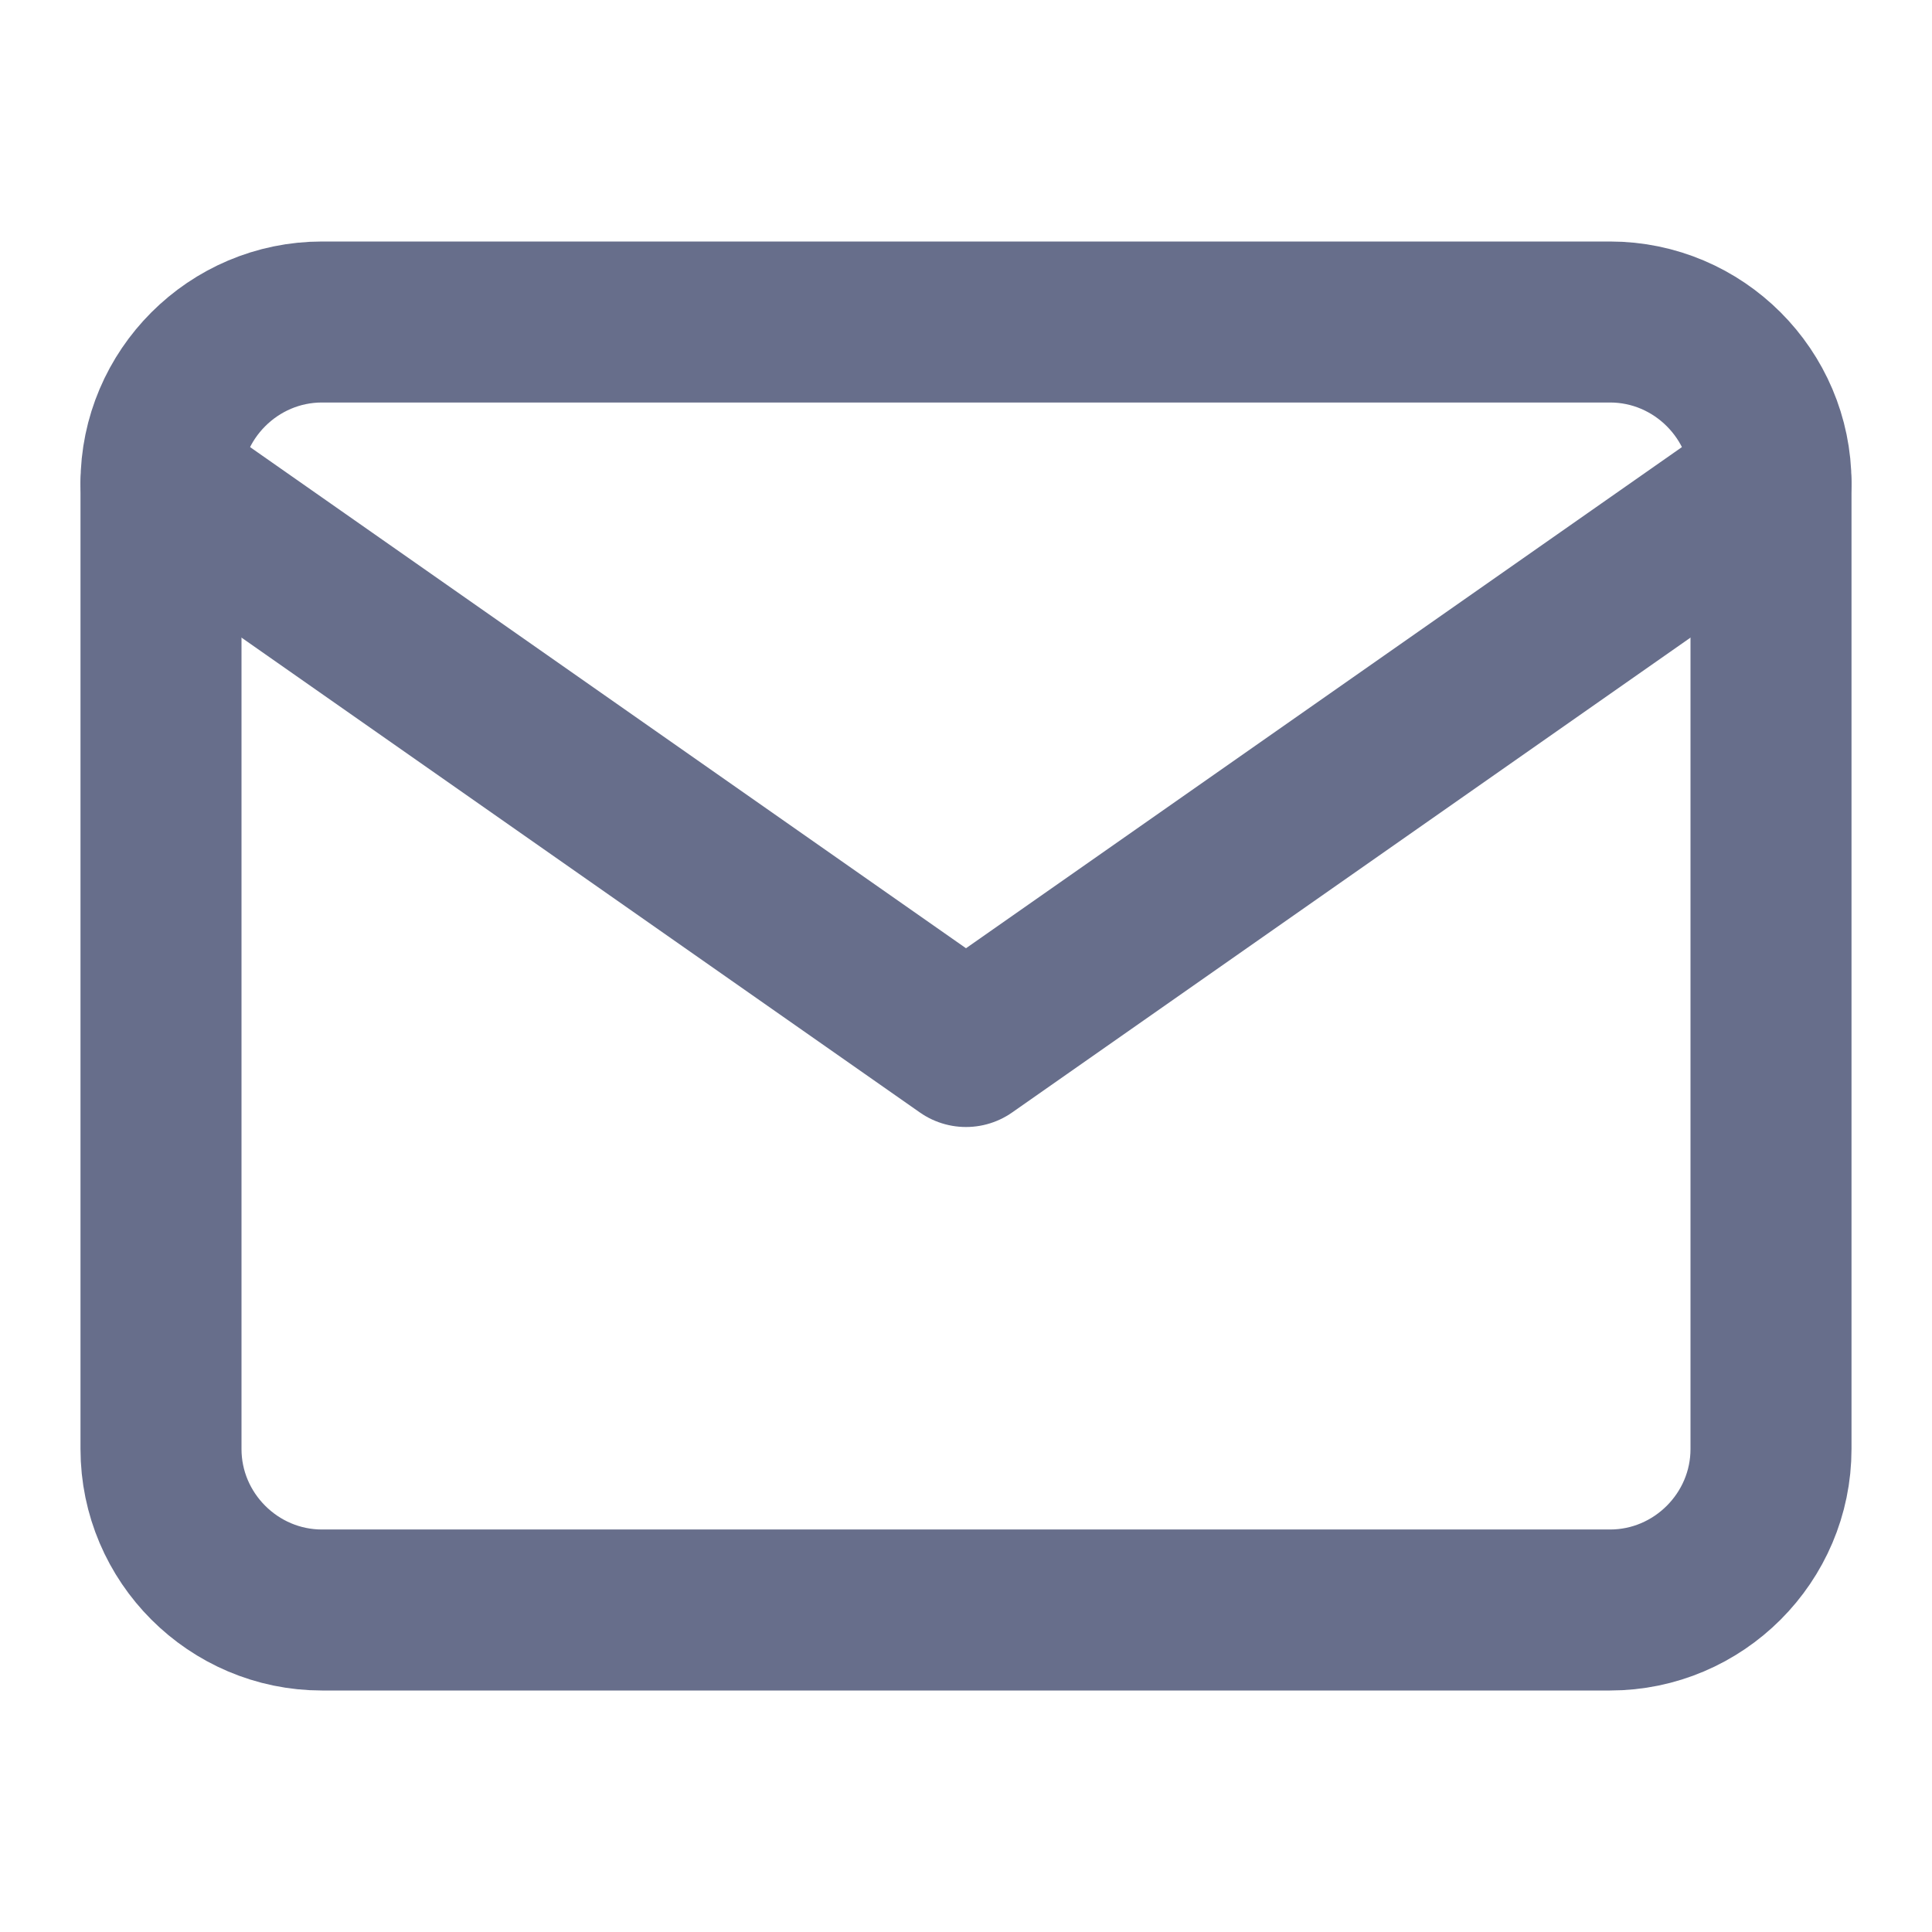
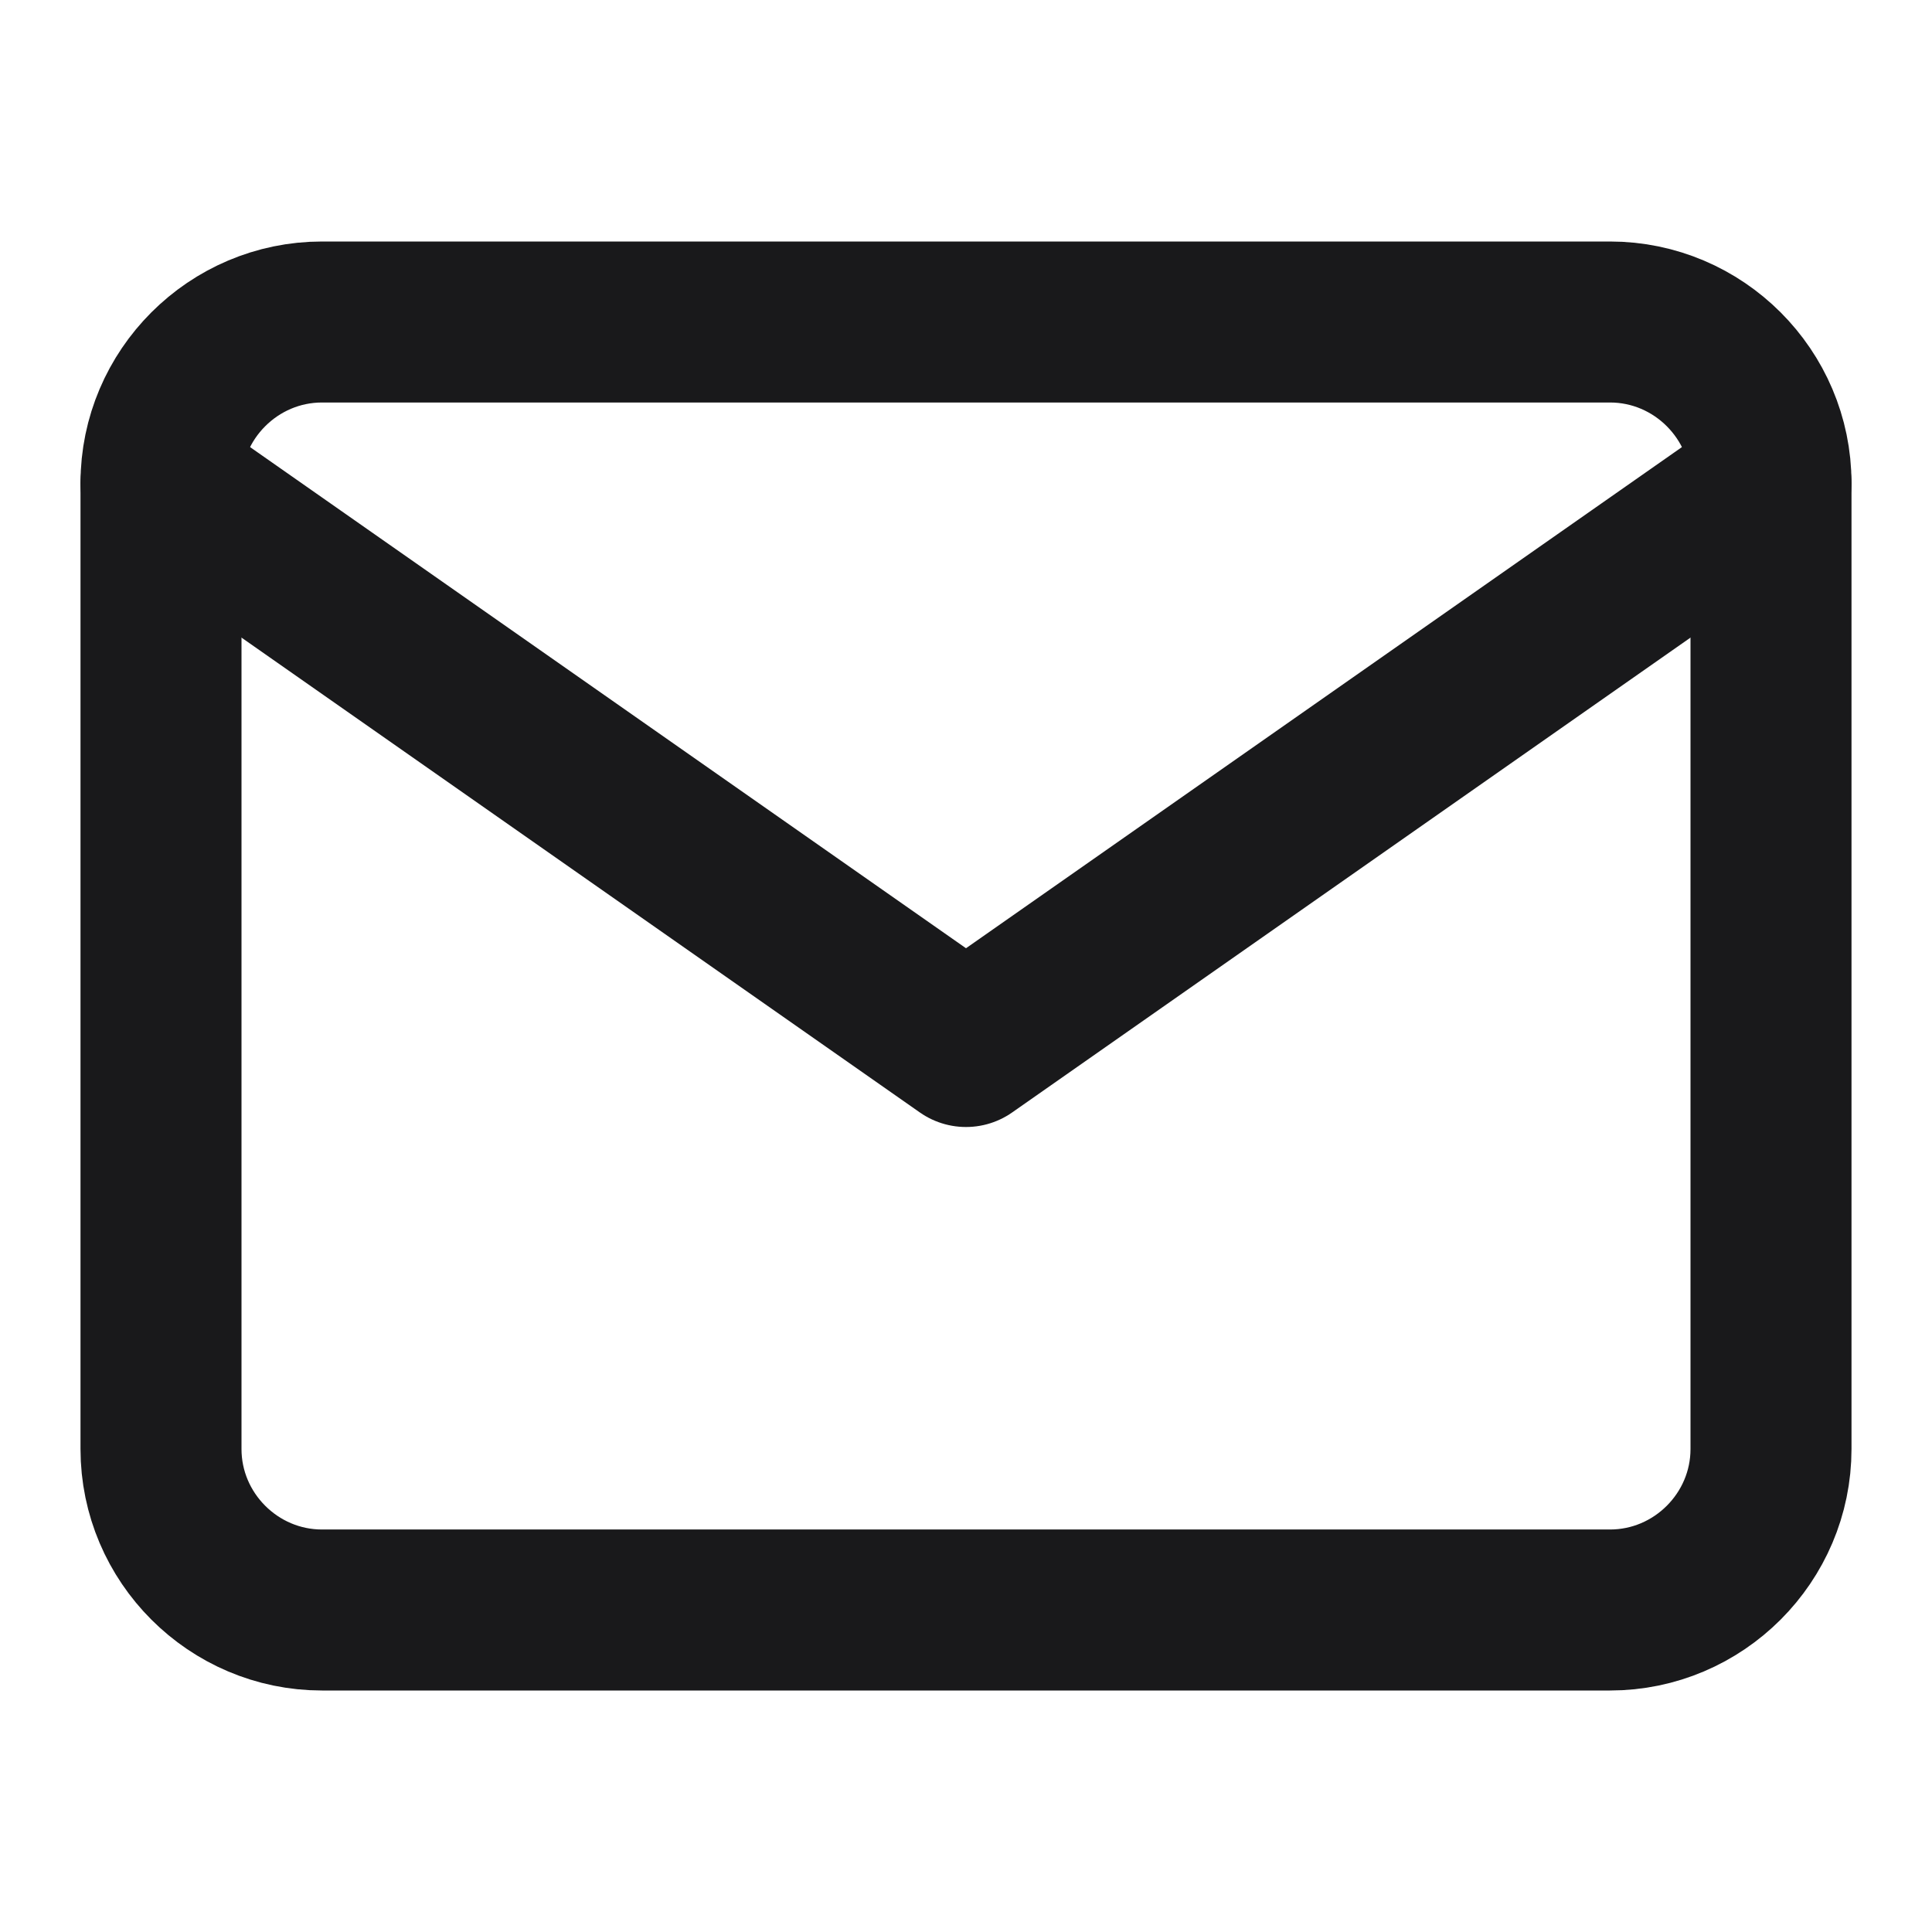
<svg xmlns="http://www.w3.org/2000/svg" width="24" height="24" viewBox="0 0 24 24" fill="none">
-   <path d="M4 4H20C21.1 4 22 4.9 22 6V18C22 19.1 21.1 20 20 20H4C2.9 20 2 19.1 2 18V6C2 4.9 2.9 4 4 4Z" stroke="#676E8B" stroke-width="2" stroke-linecap="round" stroke-linejoin="round" />
-   <path d="M22 6L12 13L2 6" stroke="#676E8B" stroke-width="2" stroke-linecap="round" stroke-linejoin="round" />
+   <path d="M4 4H20C21.1 4 22 4.9 22 6V18C22 19.1 21.1 20 20 20H4C2.9 20 2 19.1 2 18V6C2 4.9 2.9 4 4 4Z" stroke="#19191b" stroke-width="2" stroke-linecap="round" stroke-linejoin="round" />
+   <path d="M22 6L12 13L2 6" stroke="#19191b" stroke-width="2" stroke-linecap="round" stroke-linejoin="round" />
</svg>
